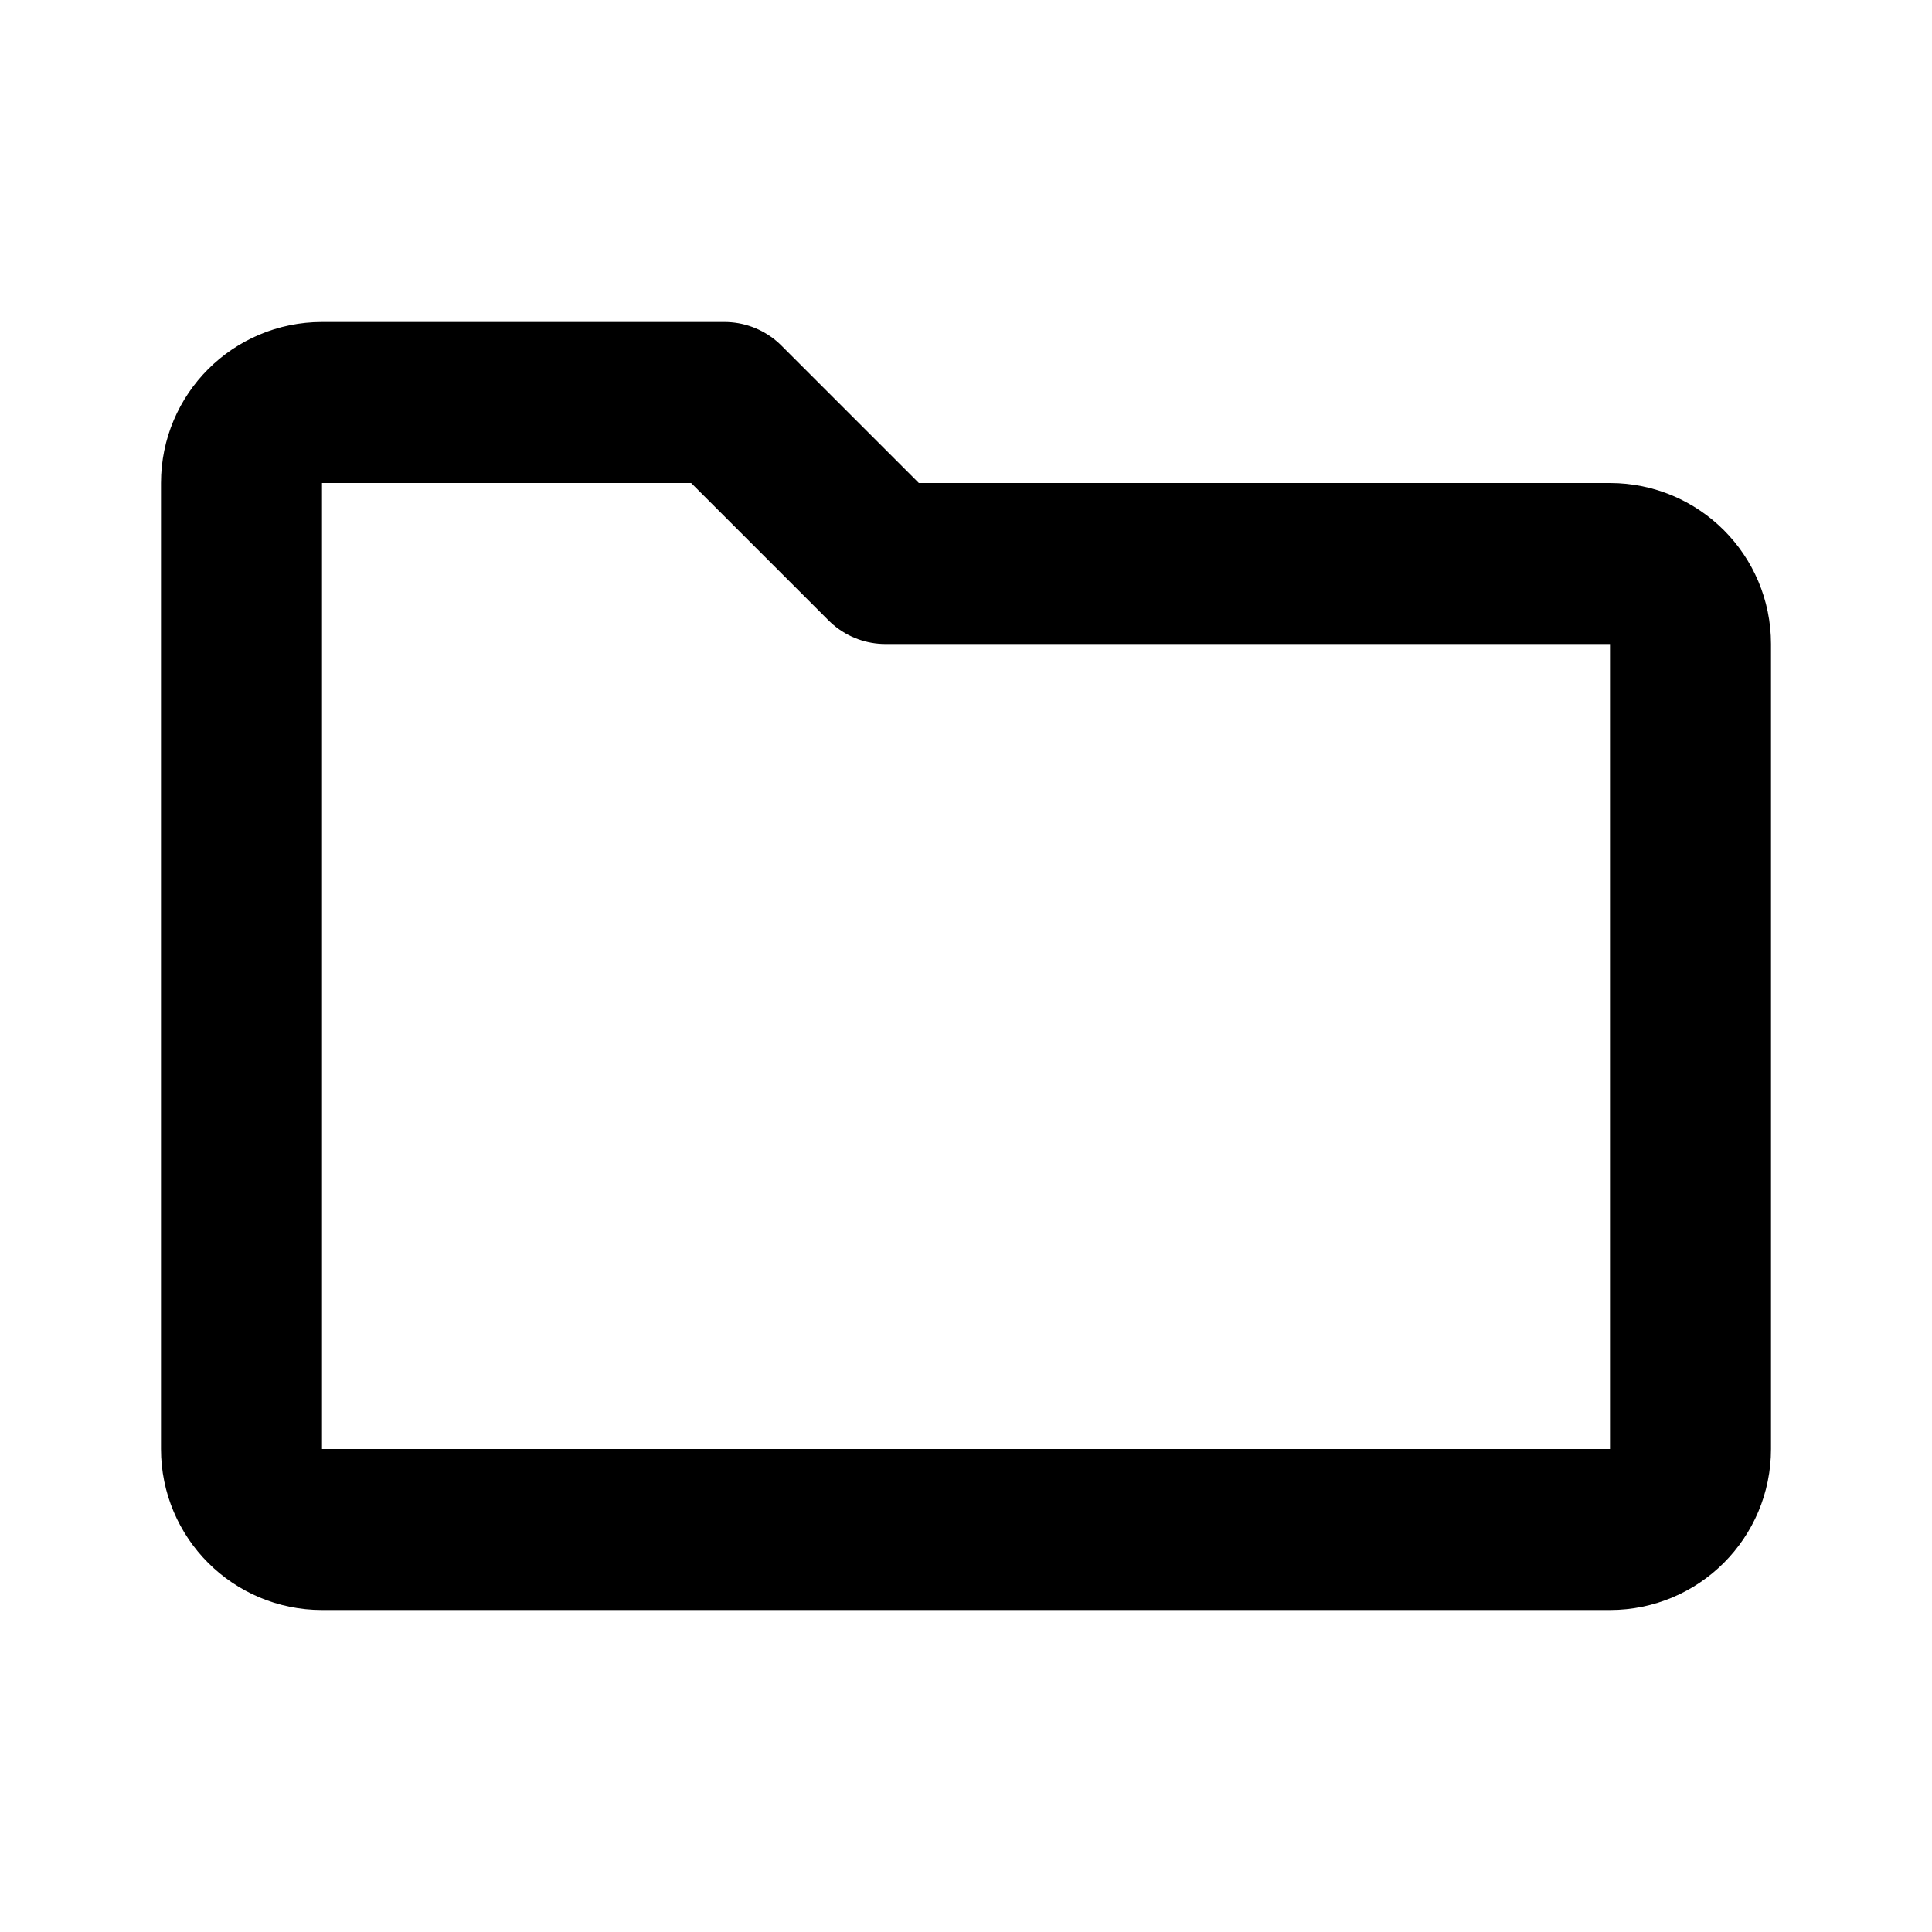
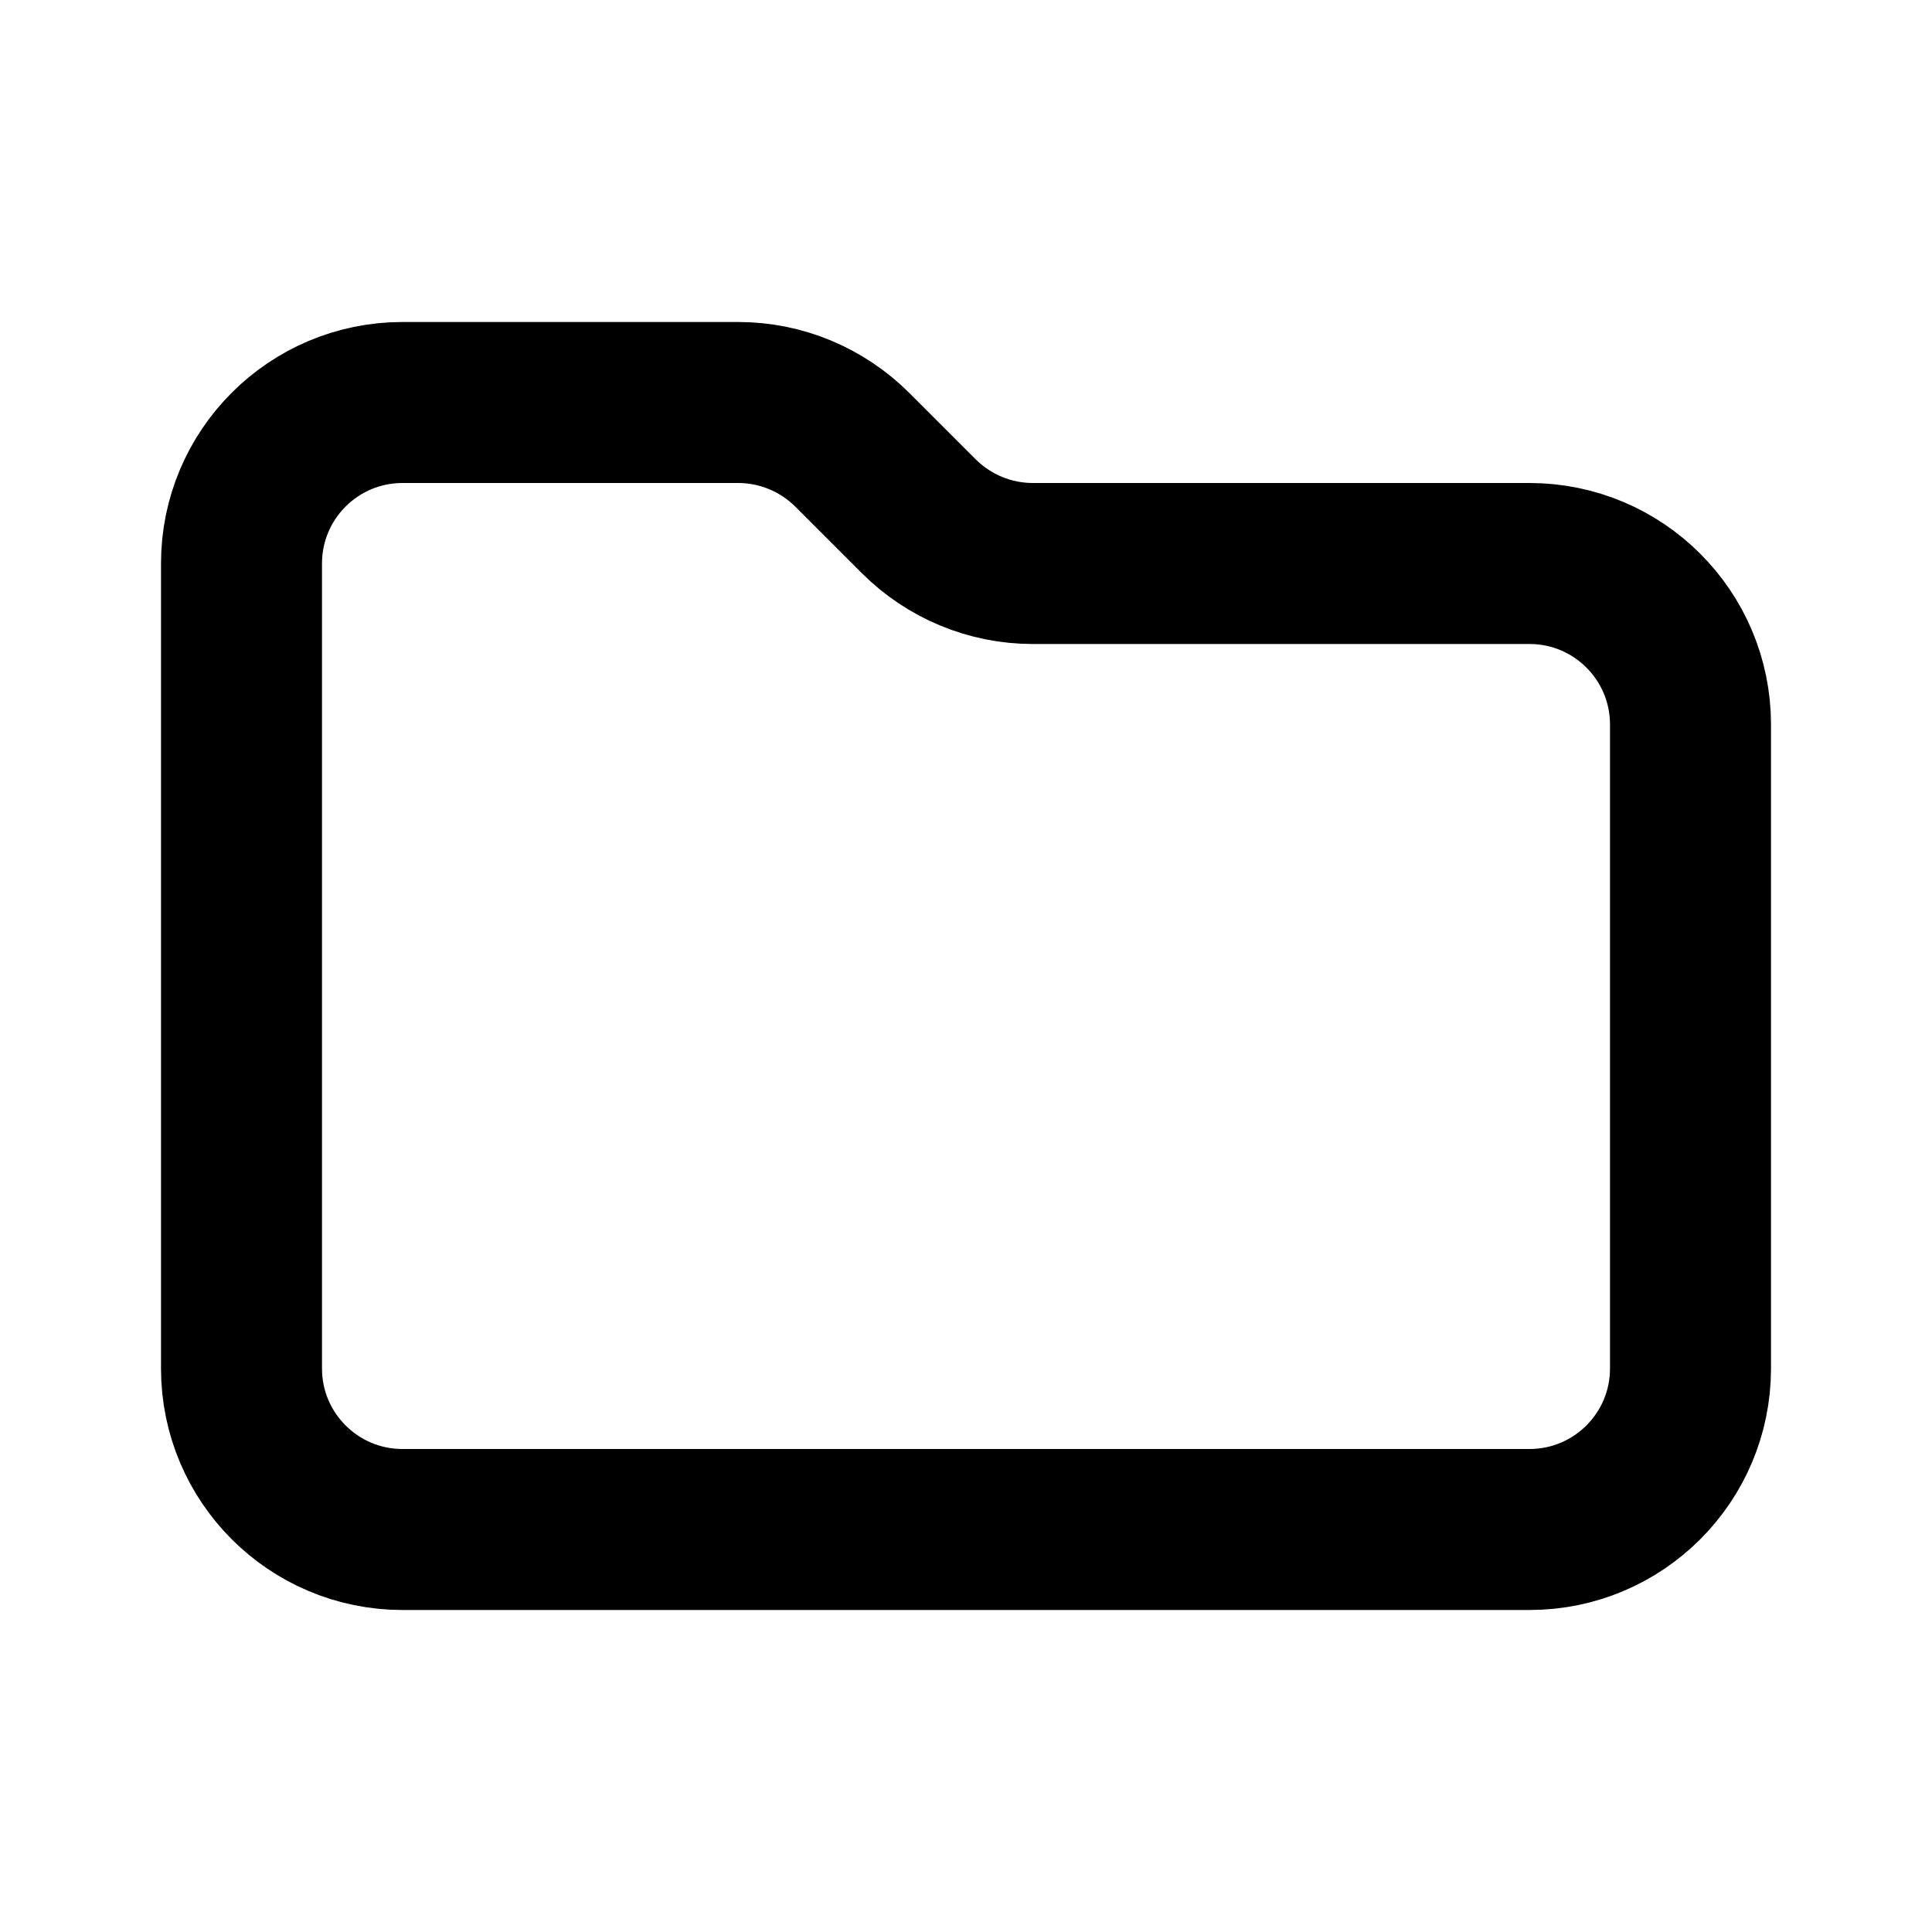
<svg xmlns="http://www.w3.org/2000/svg" viewBox="0 0 24 24" fill="none" stroke="black" stroke-width="2" stroke-linecap="round" stroke-linejoin="round">
-   <path d="M3 6a1 1 0 0 1 1-1h5l2 2h9a1 1 0 0 1 1 1v10a1 1 0 0 1-1 1H4a1 1 0 0 1-1-1V6z" />
+   <path d="M5 5H9.17C9.7 5 10.21 5.21 10.59 5.59L11.41 6.41C11.79 6.79 12.3 7 12.83 7H19A2 2 0 0 1 21 9V17A2 2 0 0 1 19 19H5A2 2 0 0 1 3 17V7A2 2 0 0 1 5 5Z" />
</svg>
